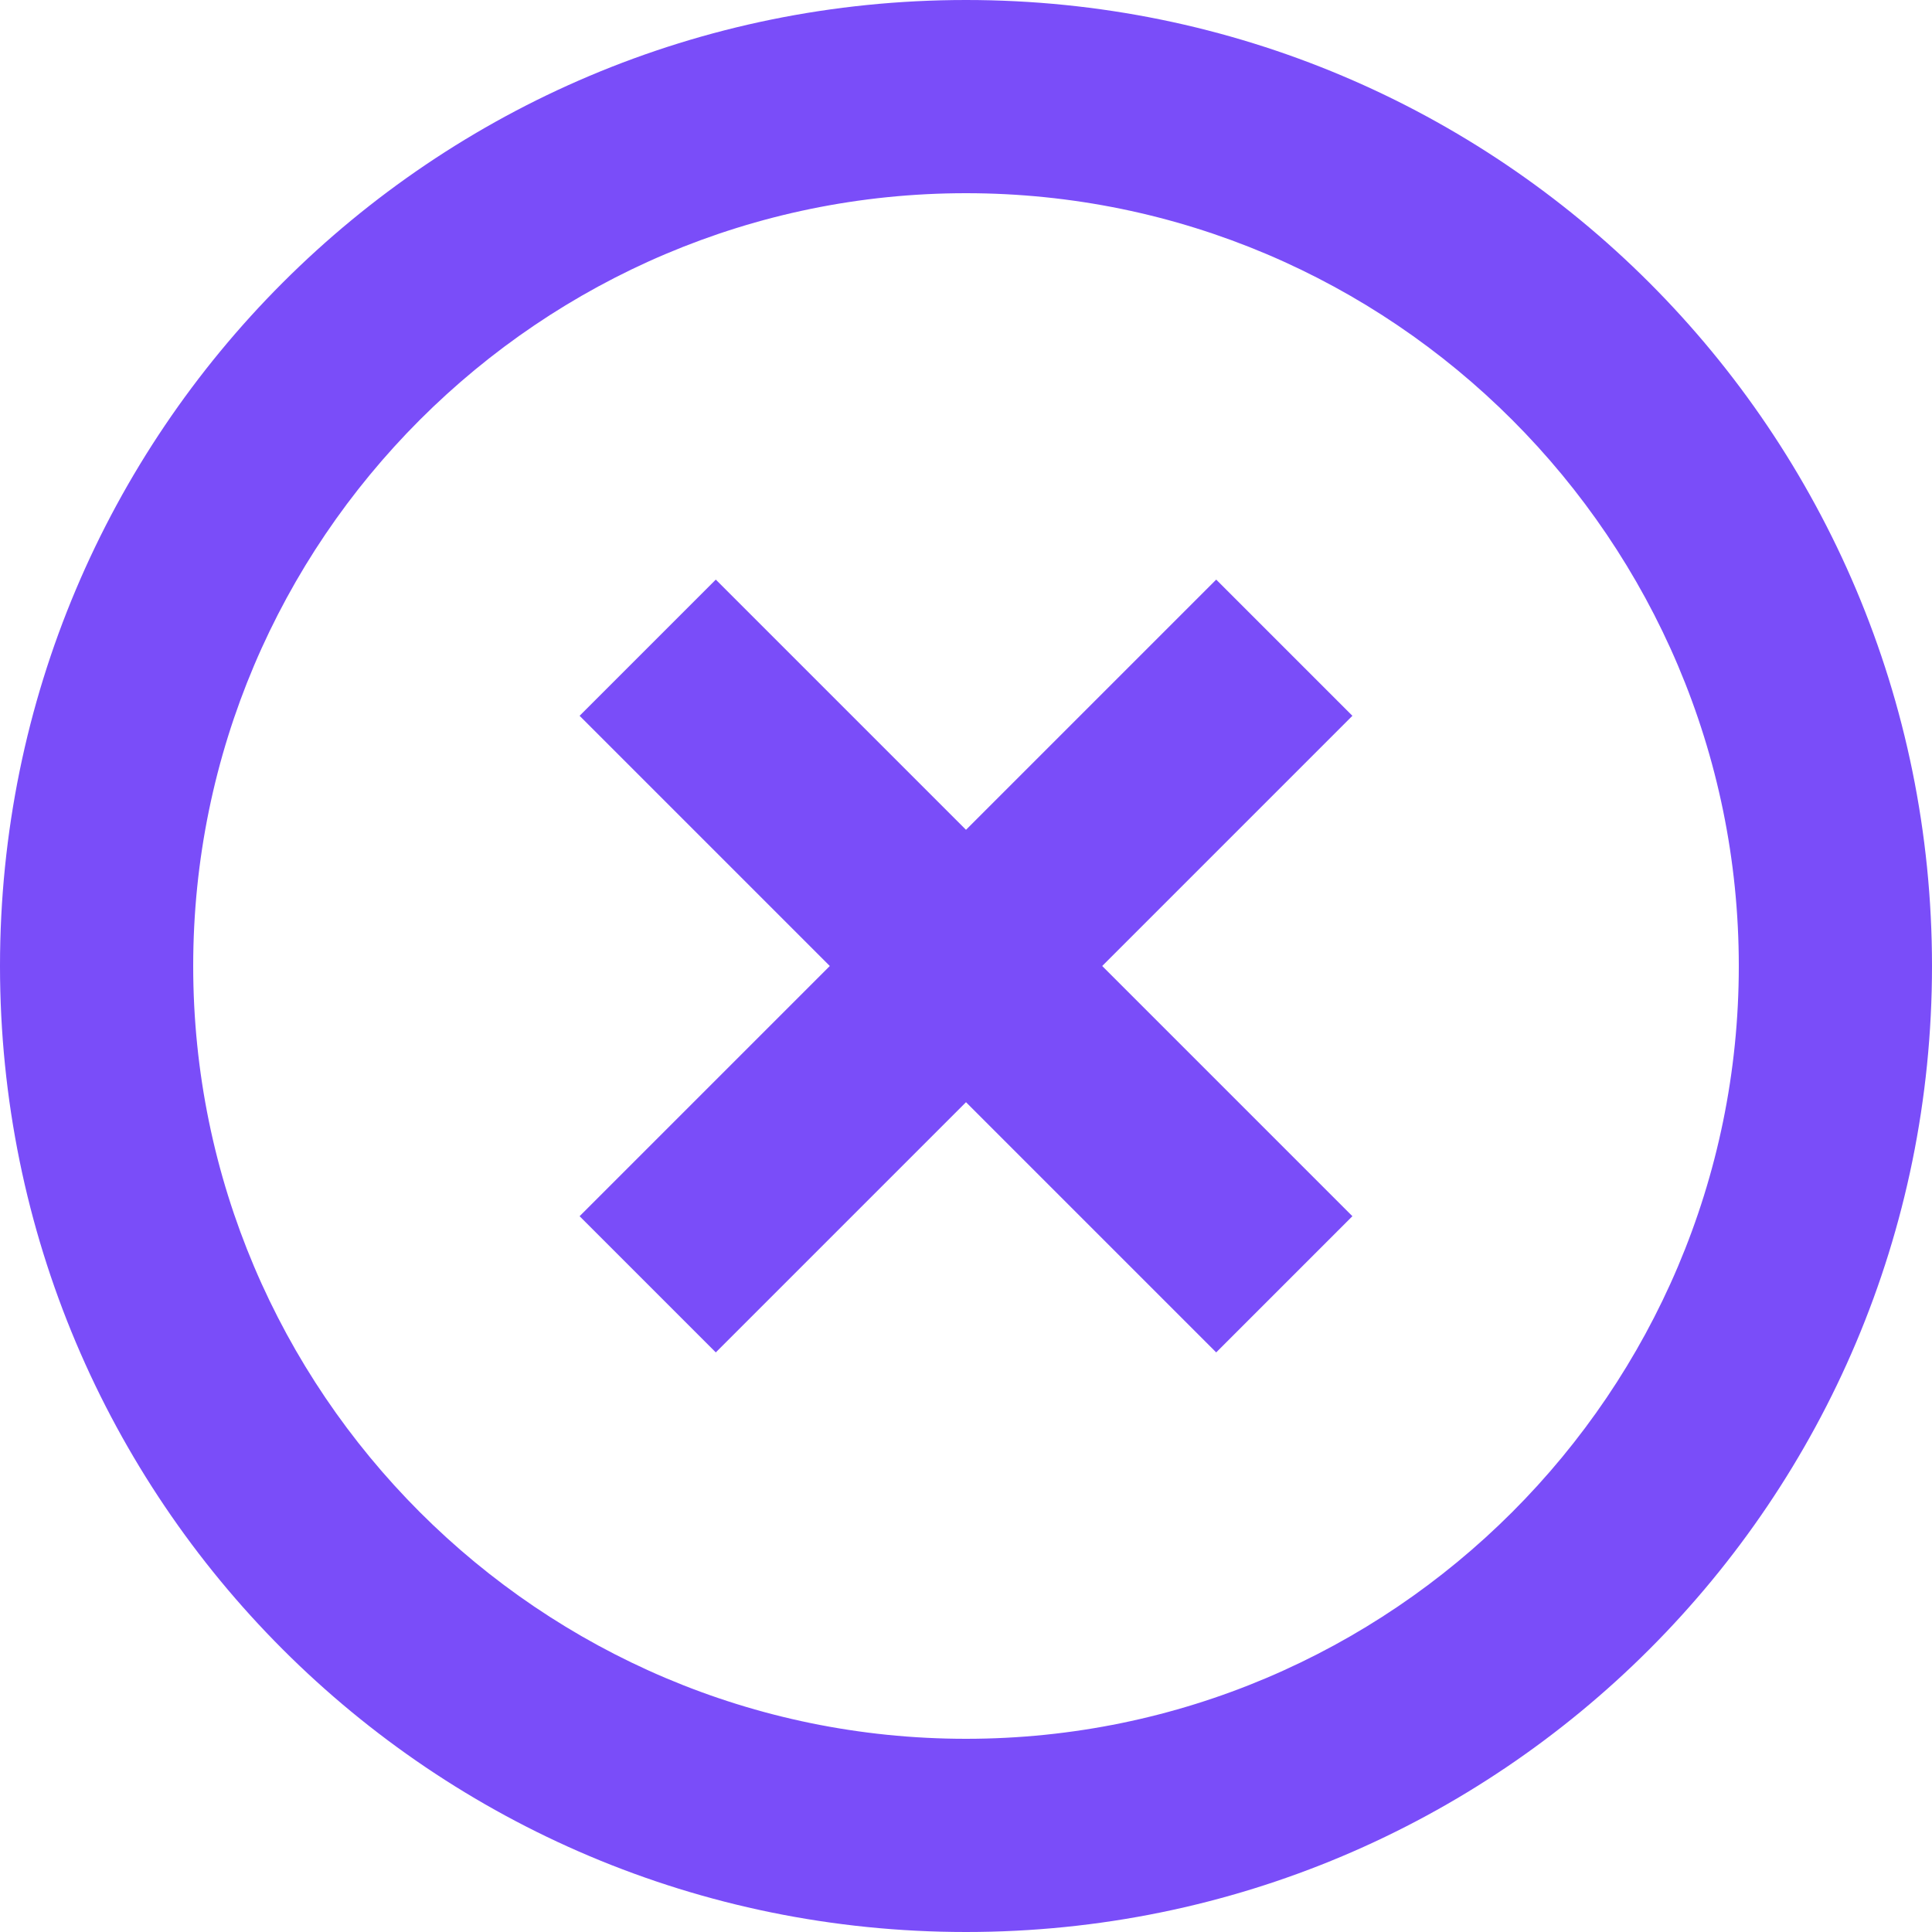
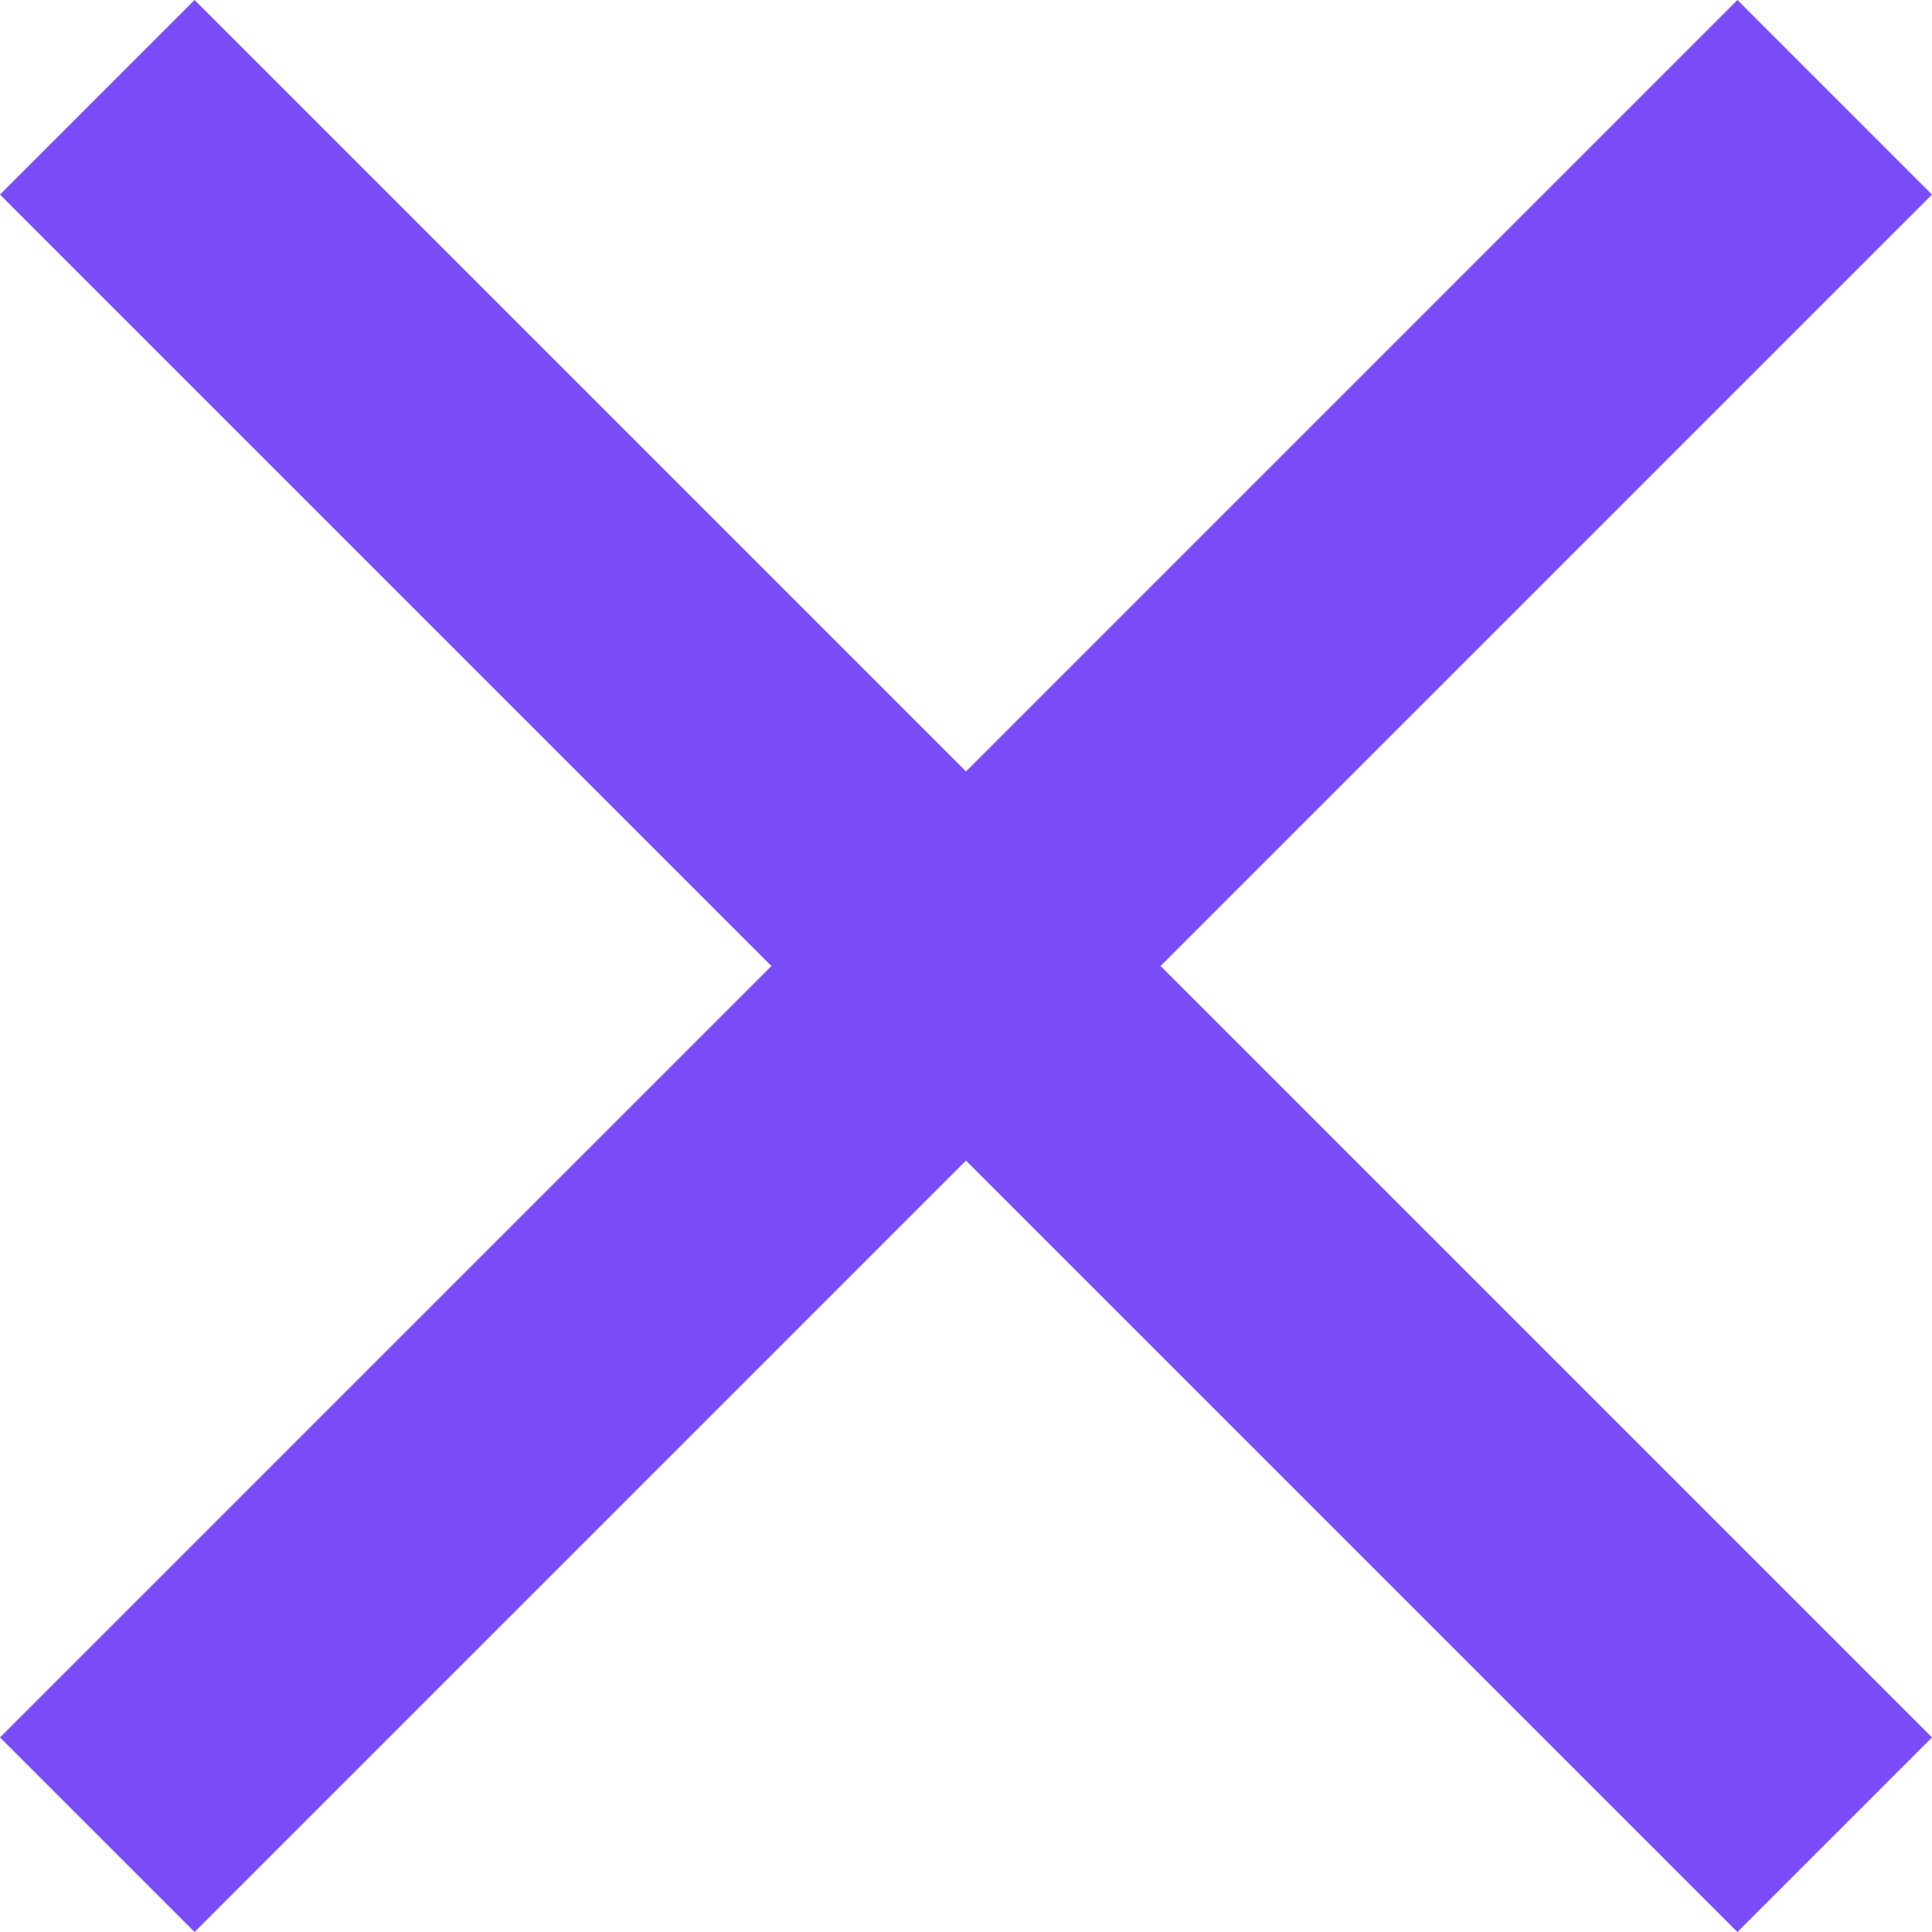
- <svg xmlns="http://www.w3.org/2000/svg" width="20px" height="20px" viewBox="0 0 20 20" version="1.1">
-   <path fill="#7a4df9" d="M10,18 C5.59,18 2,14.41 2,10 C2,5.59 5.59,2 10,2 C14.41,2 18,5.59 18,10 C18,14.41 14.41,18 10,18 L10,18 Z M10,0 C4.47,0 0,4.47 0,10 C0,15.53 4.47,20 10,20 C15.53,20 20,15.53 20,10 C20,4.47 15.53,0 10,0 L10,0 Z M12.59,6 L10,8.59 L7.41,6 L6,7.41 L8.59,10 L6,12.59 L7.41,14 L10,11.41 L12.59,14 L14,12.59 L11.41,10 L14,7.41 L12.59,6 L12.59,6 Z" id="Shape" />
+ <svg xmlns="http://www.w3.org/2000/svg" width="14px" height="14px" viewBox="0 0 14 14" version="1.1">
+   <polygon fill="#7a4df9" points="14 1.41 12.59 0 7 5.59 1.41 0 0 1.41 5.59 7 0 12.59 1.41 14 7 8.41 12.59 14 14 12.59 8.41 7" />
</svg>
